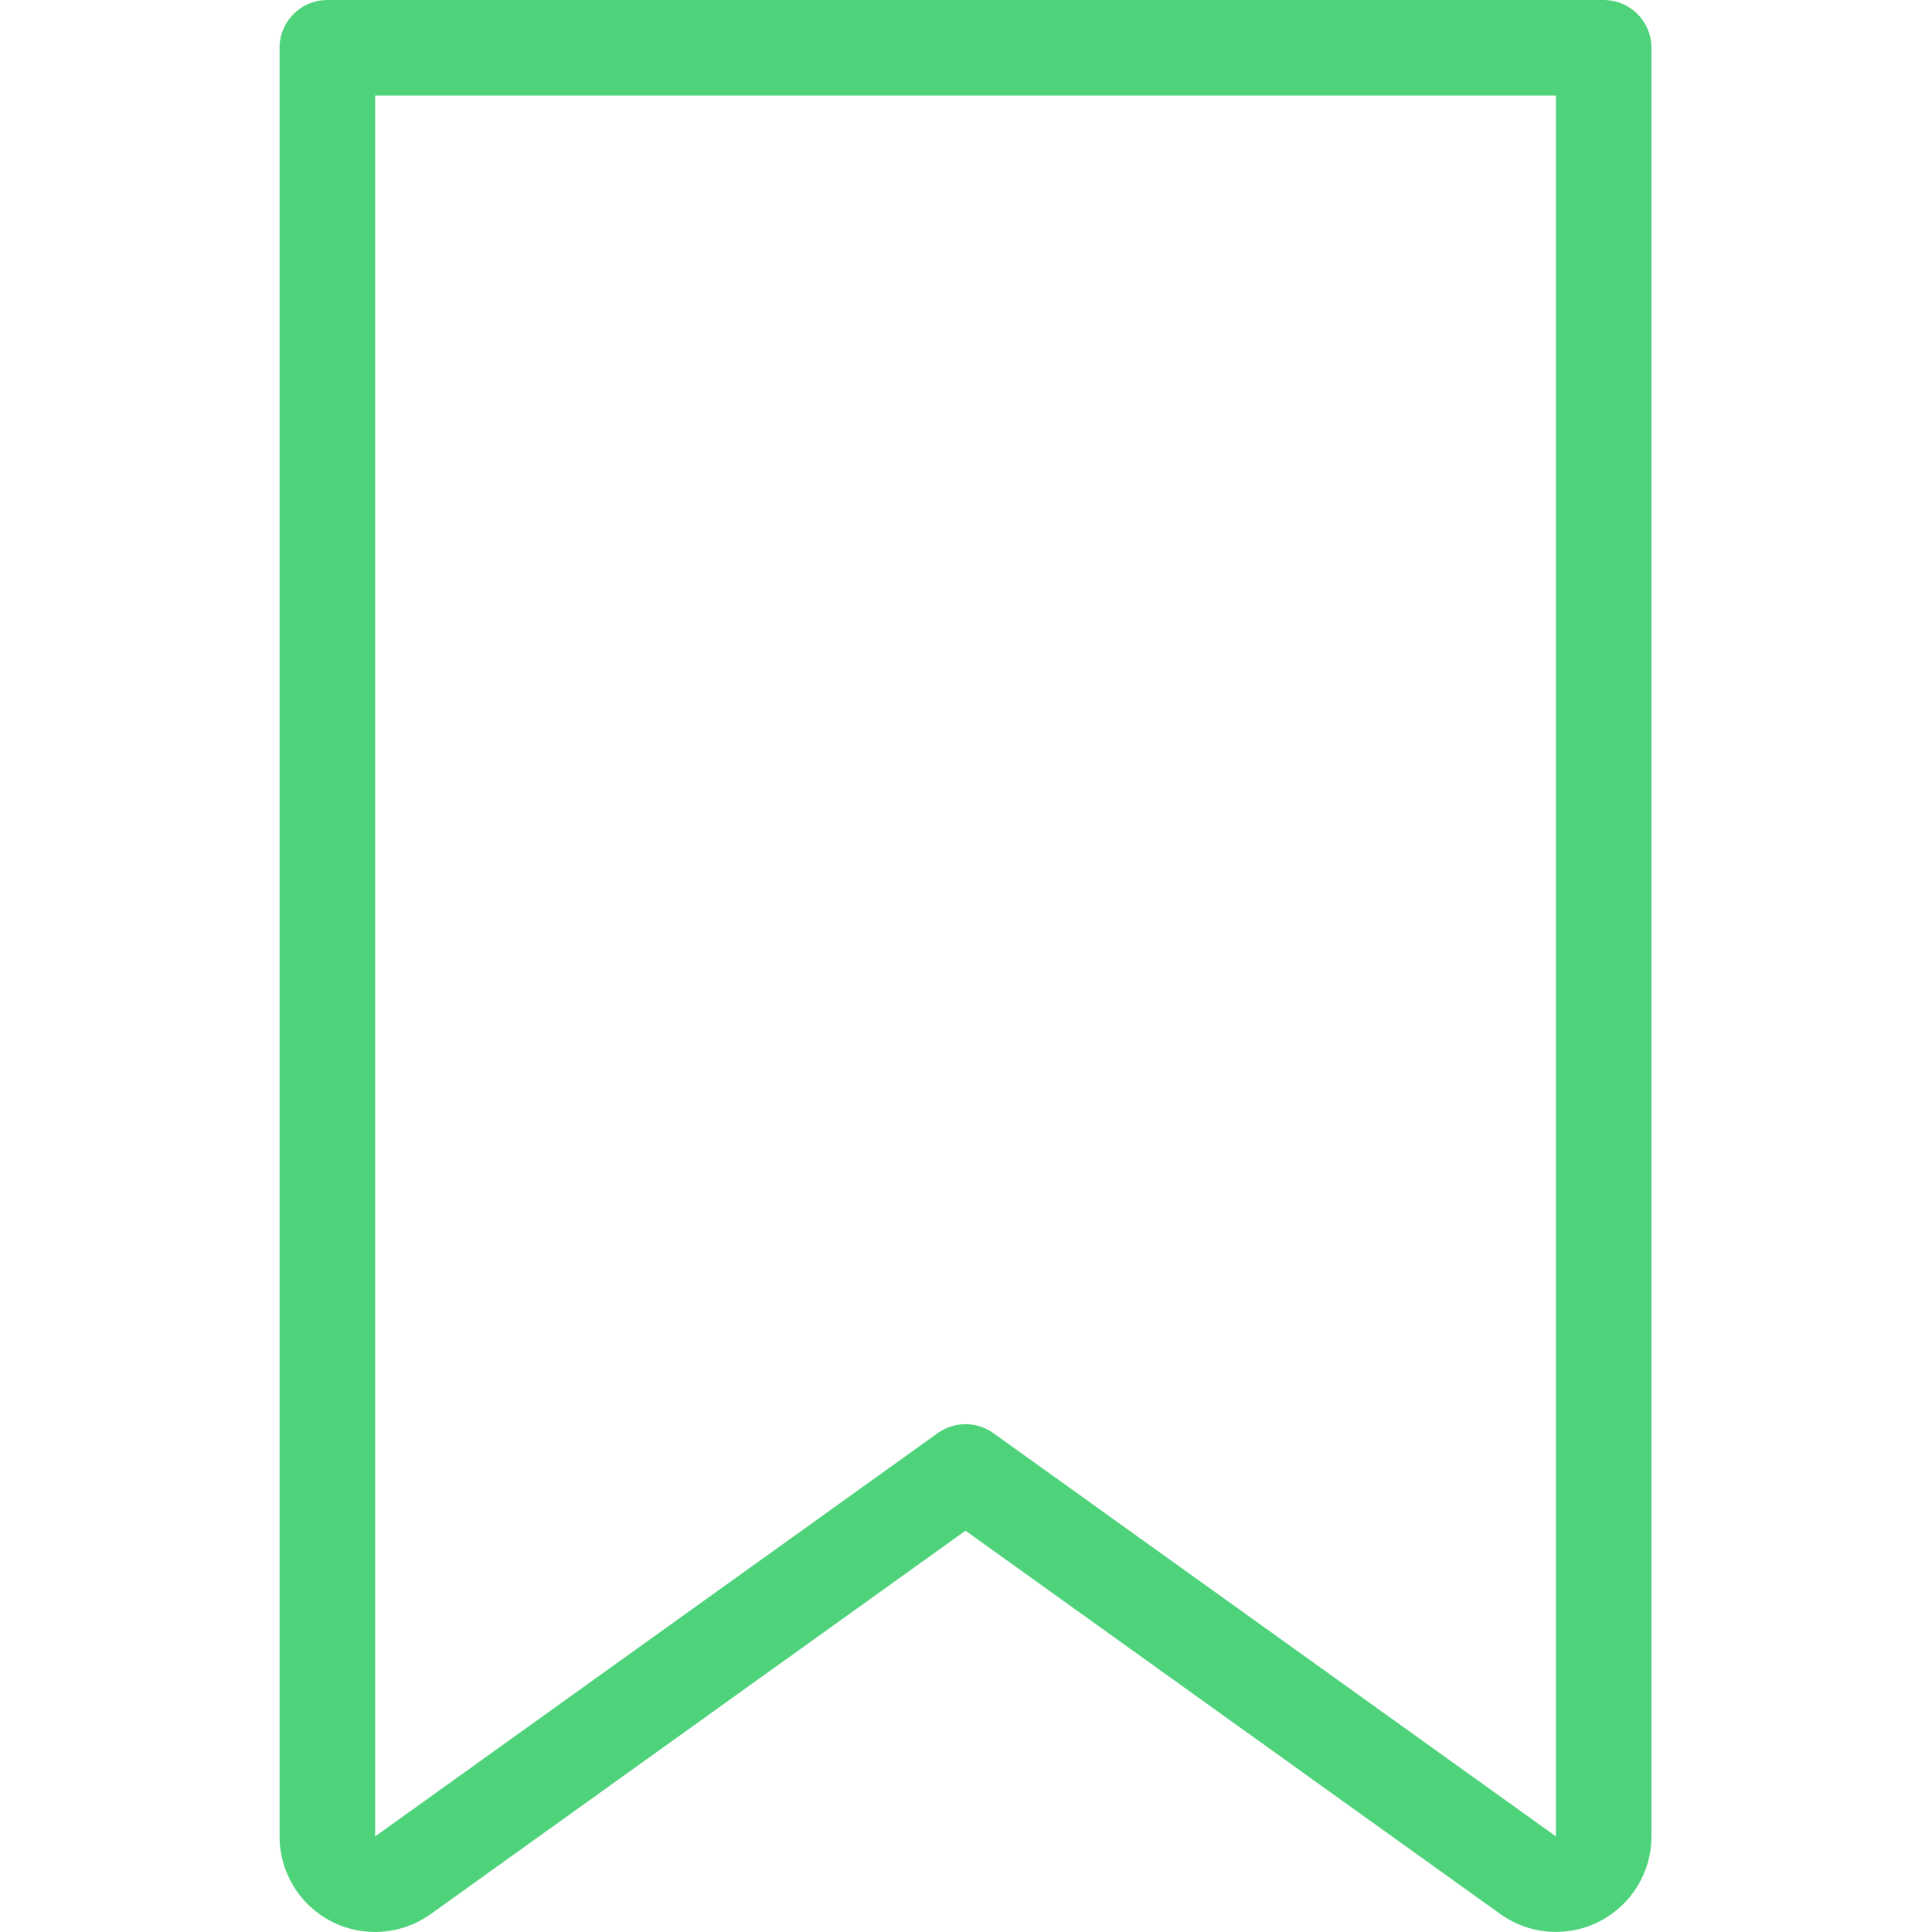
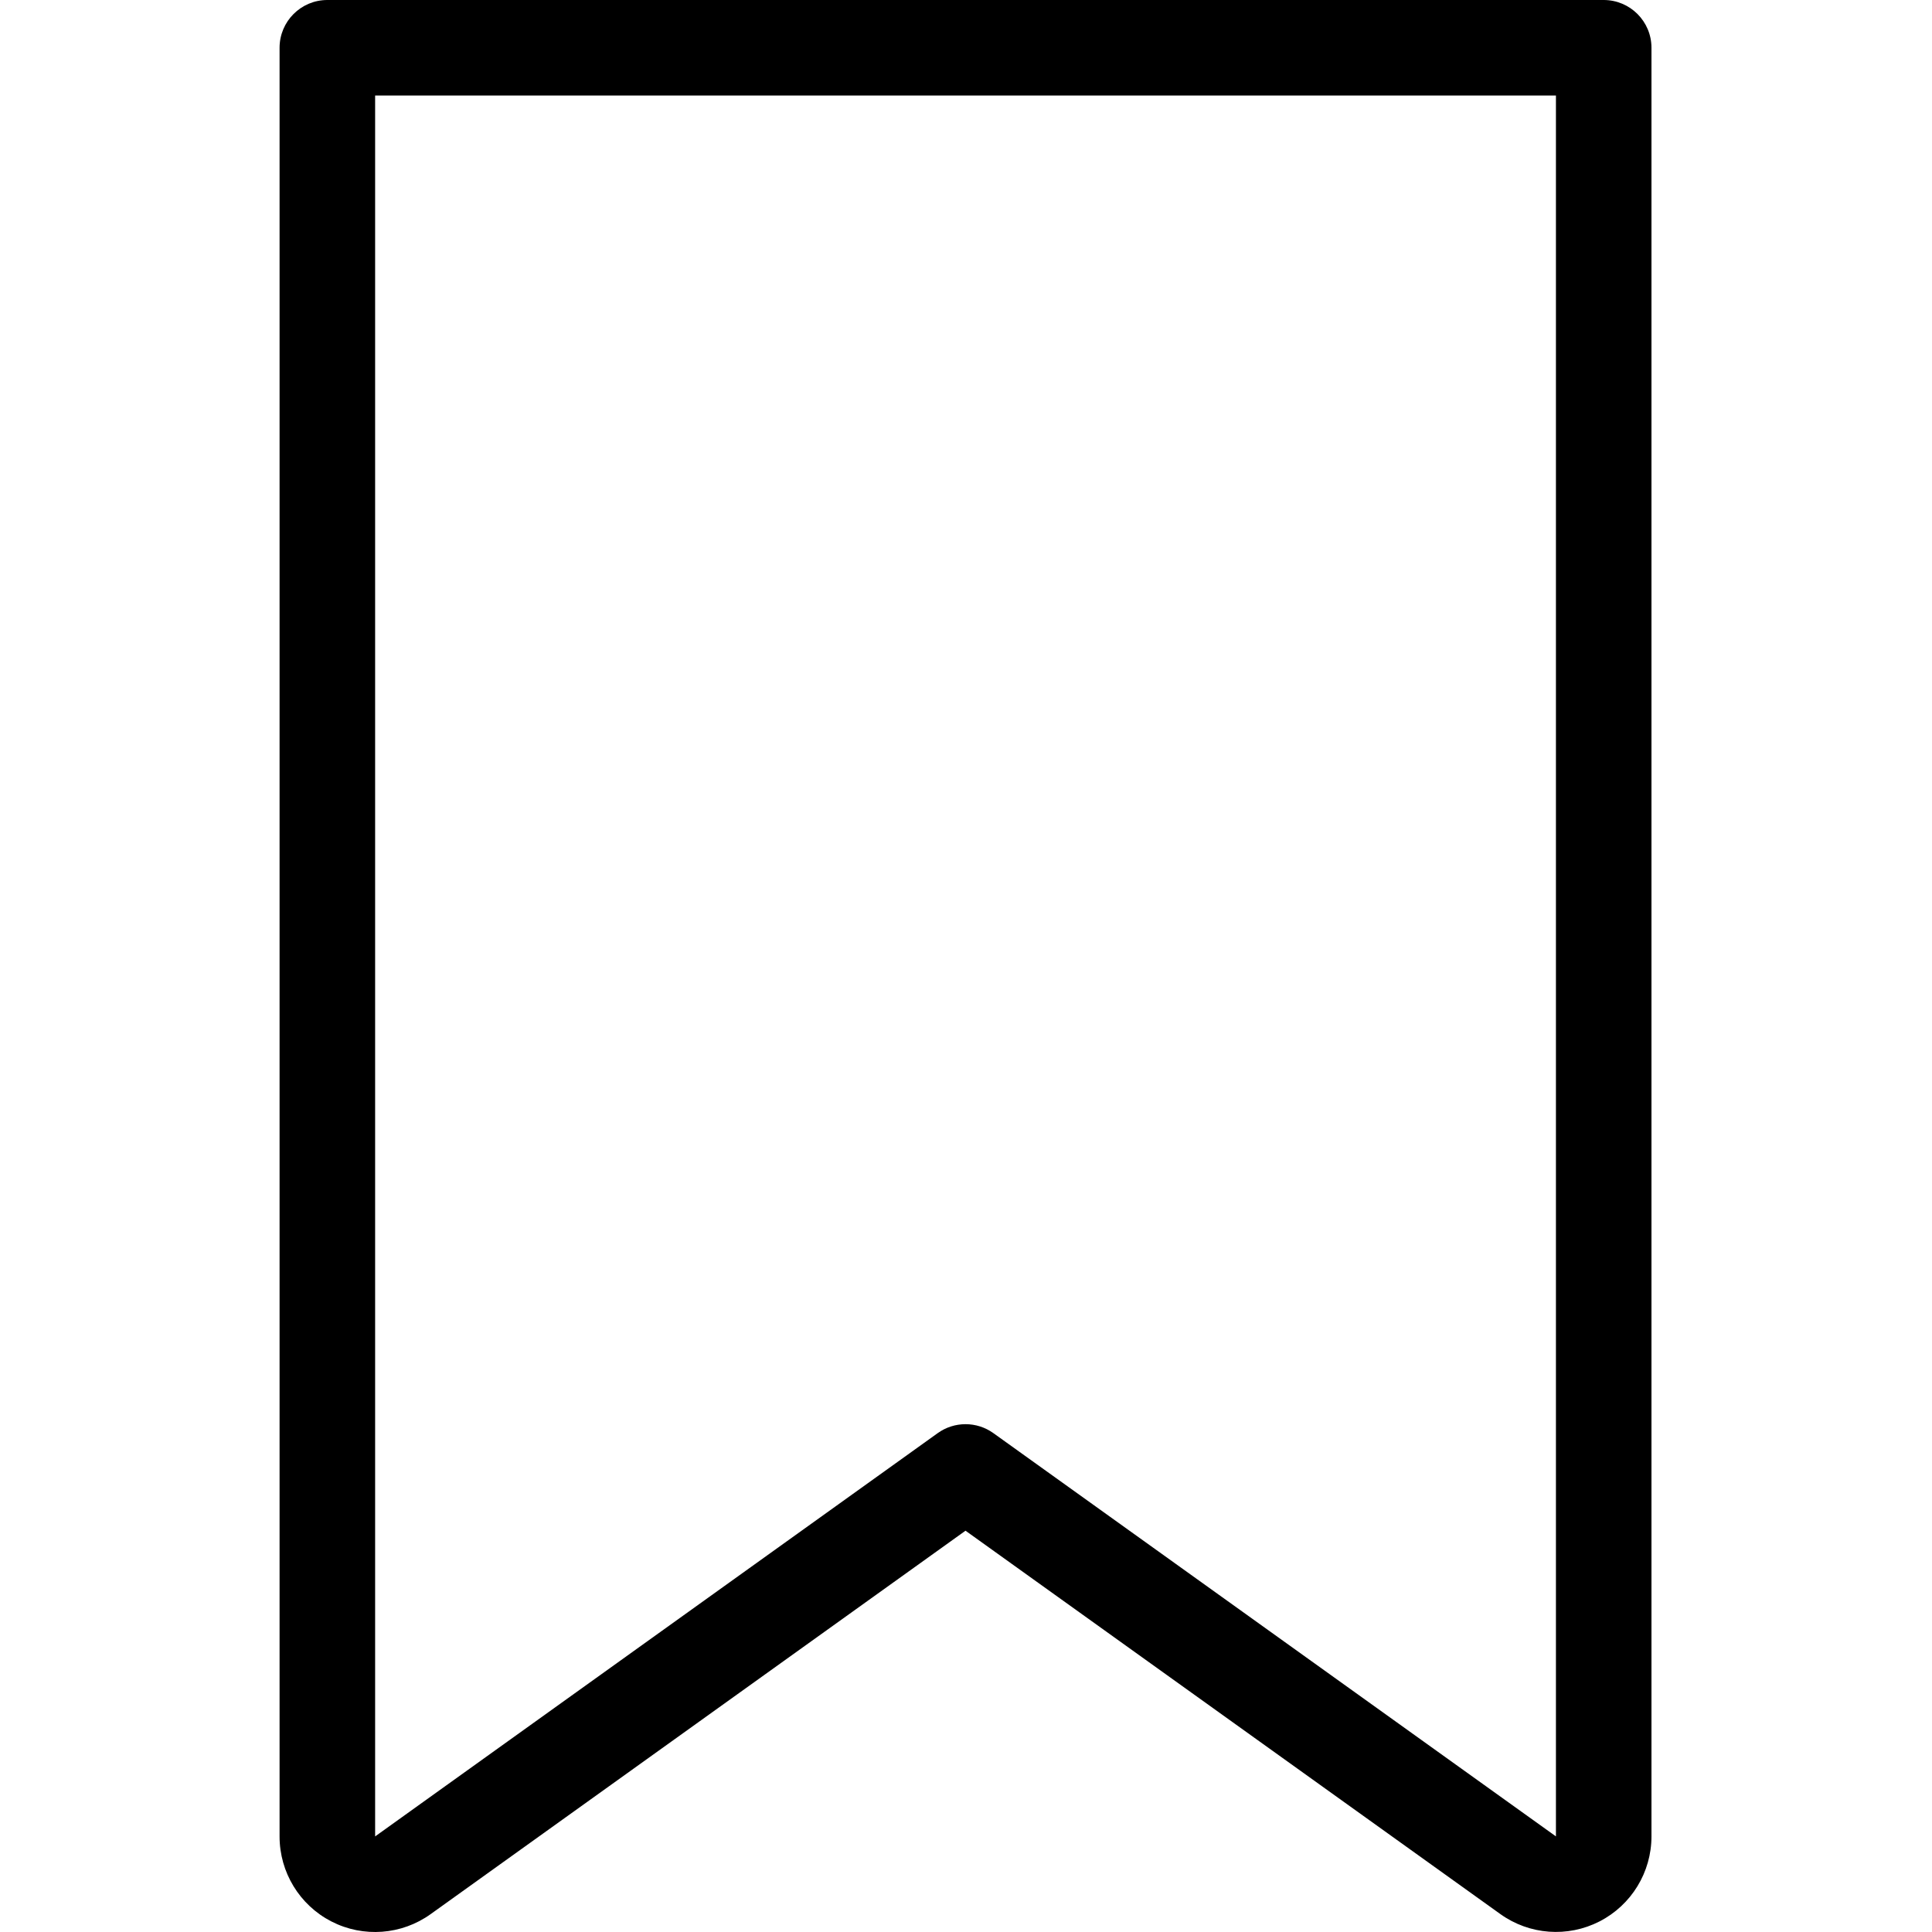
<svg xmlns="http://www.w3.org/2000/svg" height="512px" viewBox="-58 0 404 404.542" width="512px">
  <g>
-     <path d="m277.527 0h-267.258c-5.52 0-10 4.477-10 10v374.527c-.008 7.504 4.184 14.379 10.855 17.809 6.676 3.426 14.707 2.828 20.797-1.551l111.977-80.27 111.98 80.266c6.094 4.371 14.117 4.965 20.789 1.539 6.668-3.426 10.863-10.297 10.863-17.793v-374.527c0-5.523-4.48-10-10.004-10zm-10 384.523-117.797-84.441c-3.484-2.496-8.172-2.496-11.652 0l-117.801 84.445v-364.527h247.25zm0 0" data-original="#000000" class="active-path" data-old_color="#000000" fill="#4ED37B" />
+     <path d="m277.527 0h-267.258c-5.52 0-10 4.477-10 10v374.527c-.008 7.504 4.184 14.379 10.855 17.809 6.676 3.426 14.707 2.828 20.797-1.551l111.977-80.27 111.98 80.266c6.094 4.371 14.117 4.965 20.789 1.539 6.668-3.426 10.863-10.297 10.863-17.793v-374.527c0-5.523-4.48-10-10.004-10zm-10 384.523-117.797-84.441c-3.484-2.496-8.172-2.496-11.652 0l-117.801 84.445v-364.527h247.25zm0 0" data-original="#000000" class="active-path" data-old_color="#000000" fill="#000000" />
  </g>
</svg>
